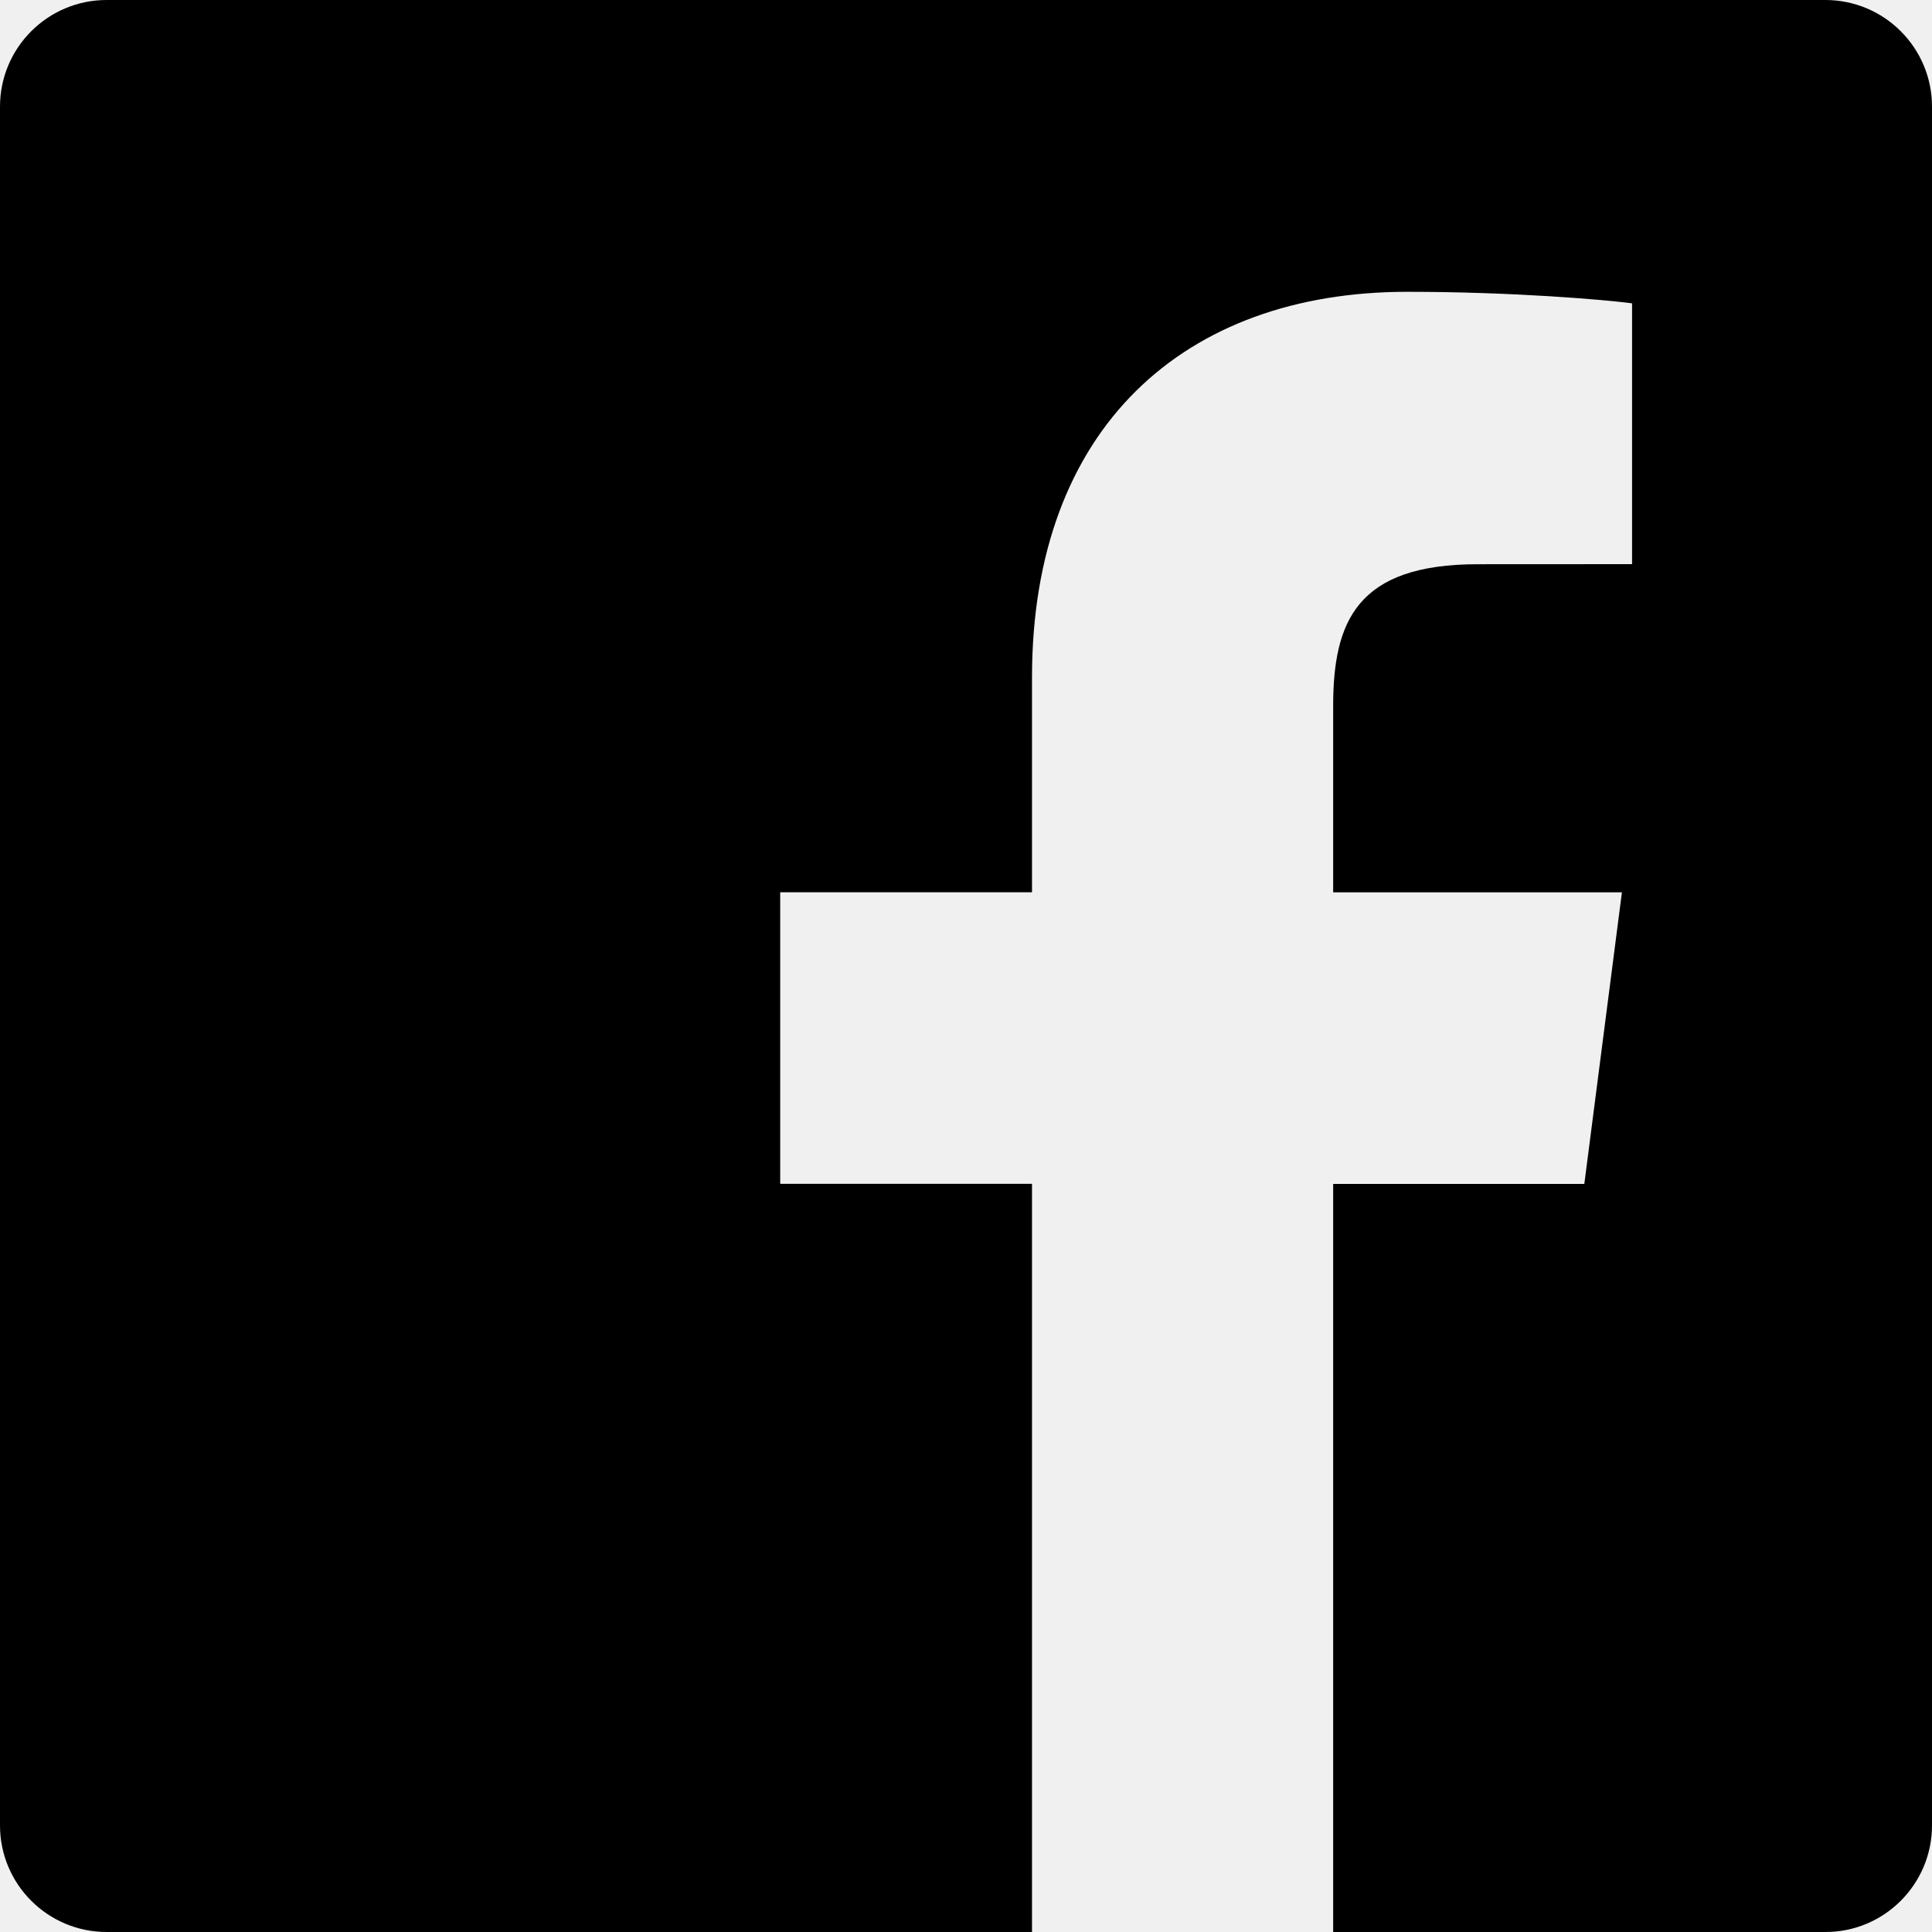
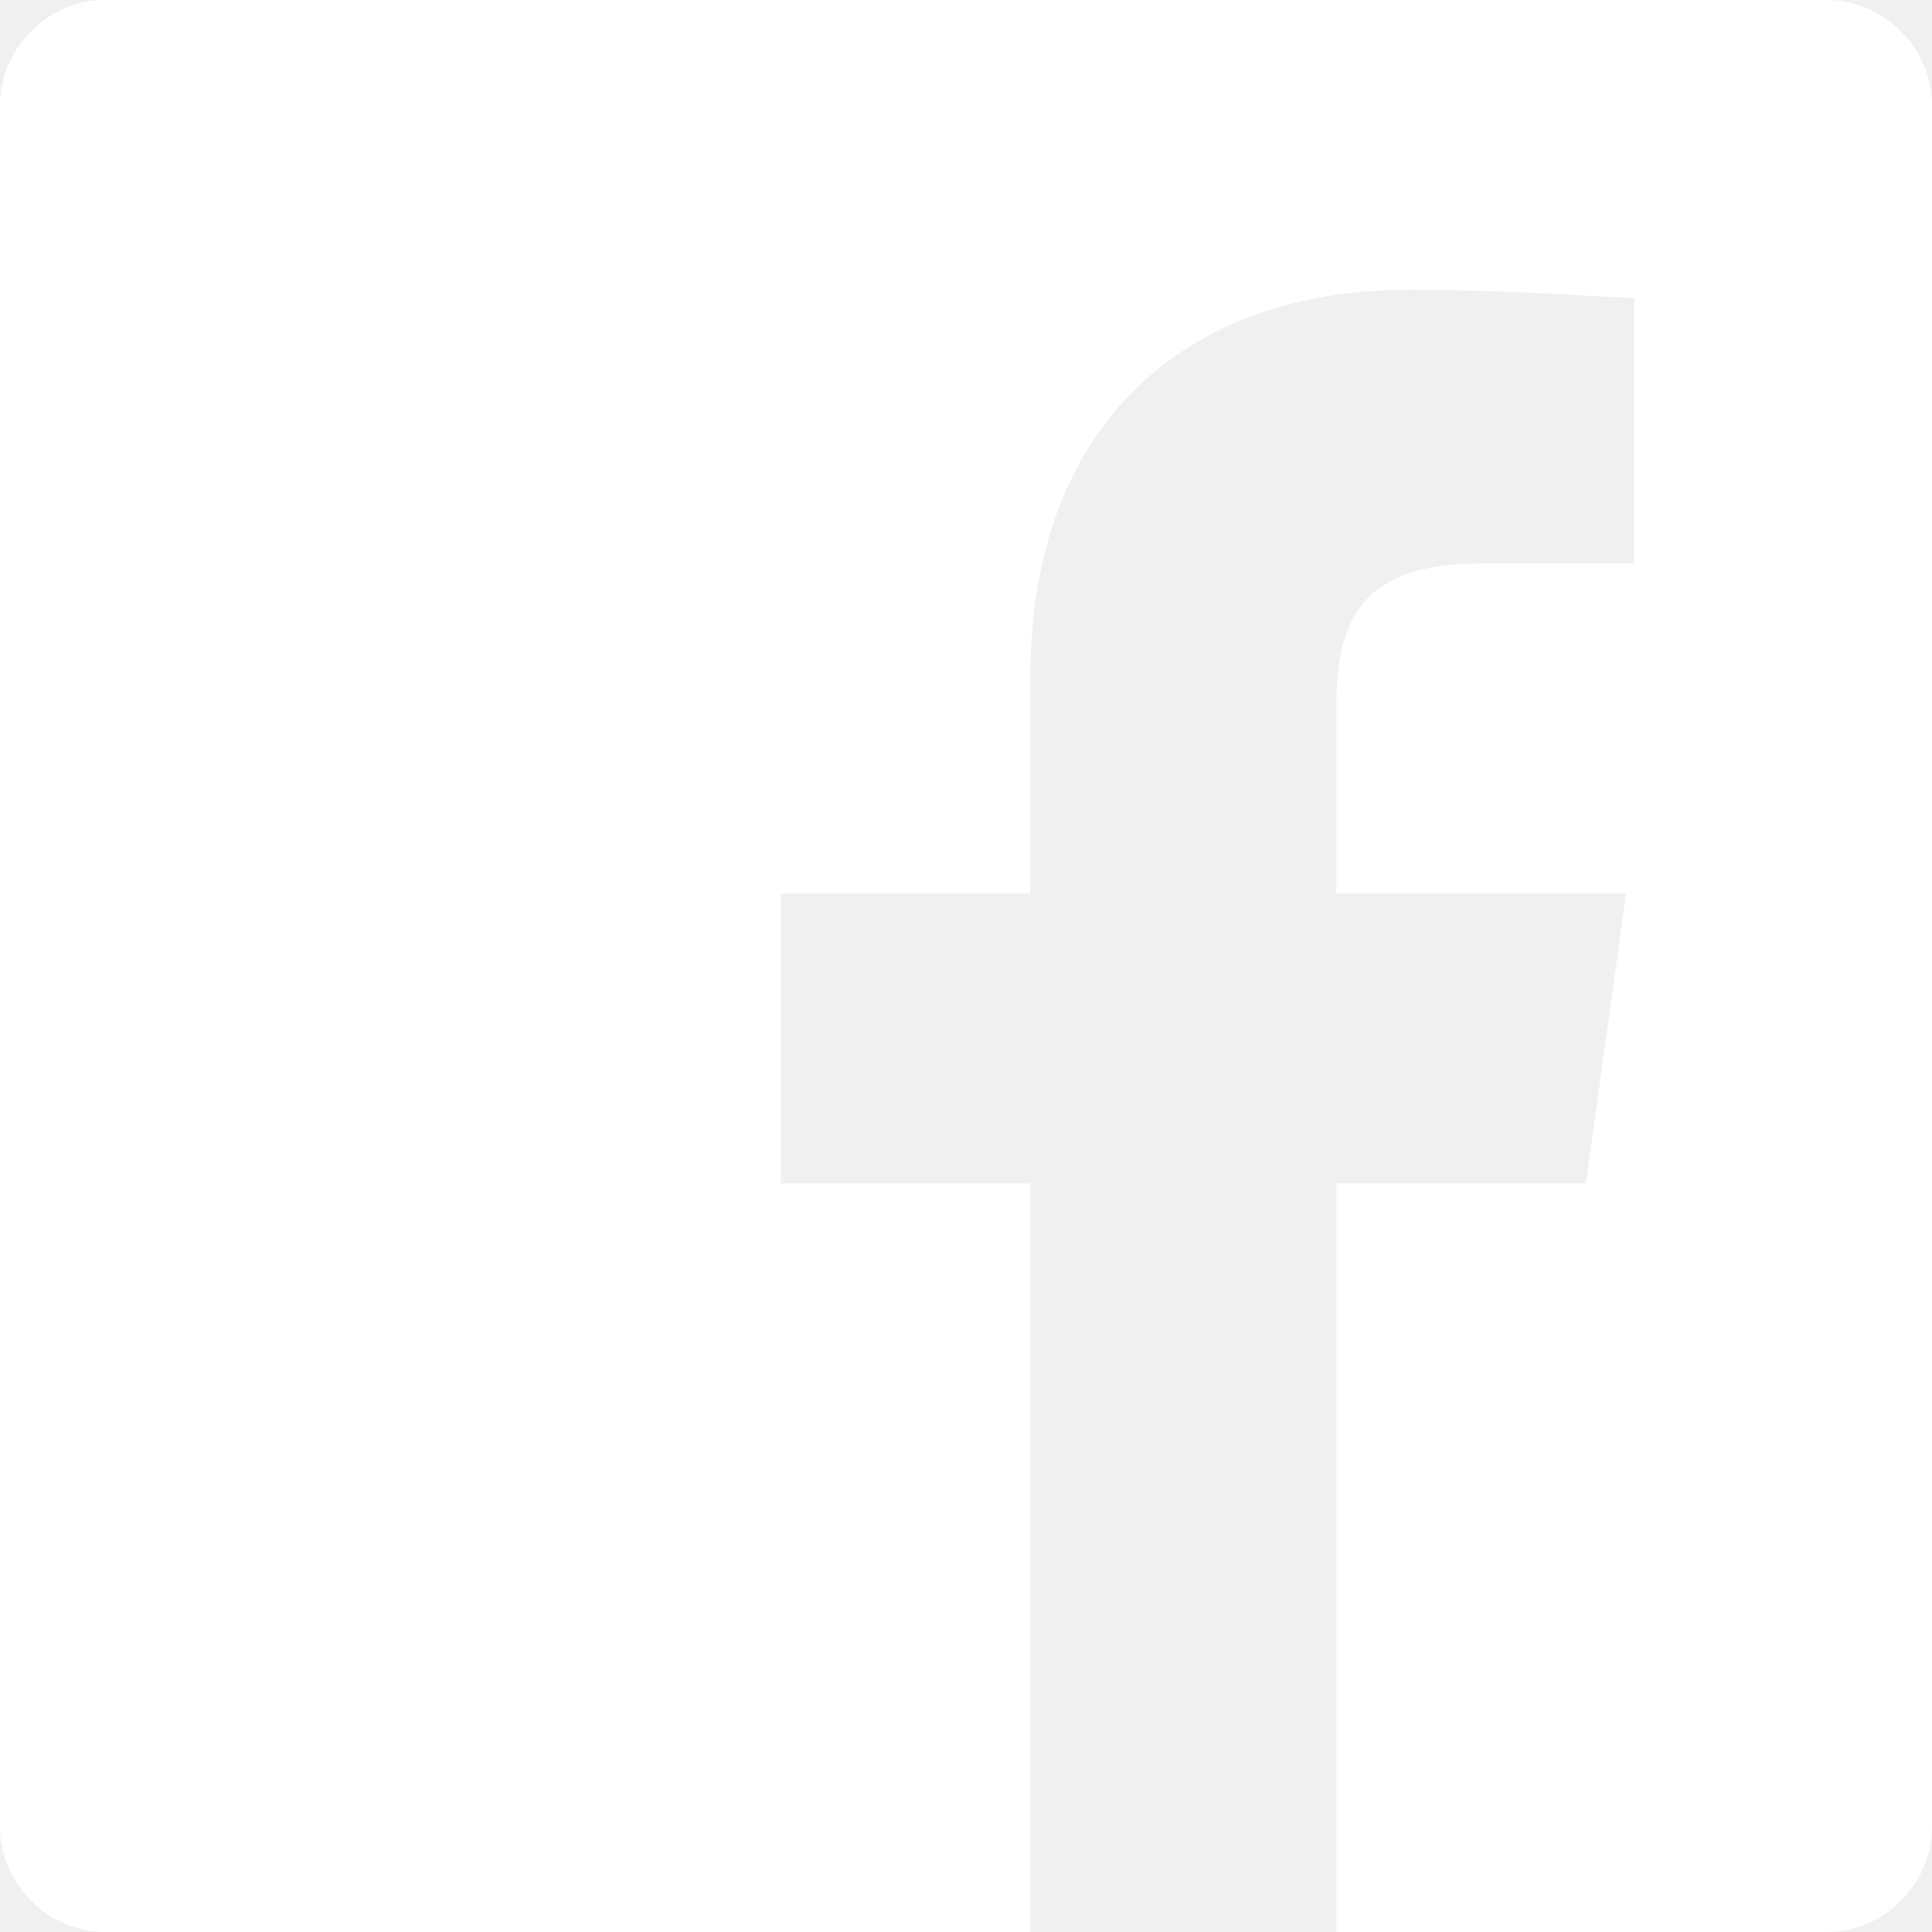
- <svg xmlns="http://www.w3.org/2000/svg" width="24" height="24" viewBox="0 0 24 24">
-   <path d="M22.675 0h-21.35c-.732 0-1.325.593-1.325 1.325v21.351c0 .731.593 1.324 1.325 1.324h11.495v-9.294h-3.128v-3.622h3.128v-2.671c0-3.1 1.893-4.788 4.659-4.788 1.325 0 2.463.099 2.795.143v3.24l-1.918.001c-1.504 0-1.795.715-1.795 1.763v2.313h3.587l-.467 3.622h-3.12v9.293h6.116c.73 0 1.323-.593 1.323-1.325v-21.35c0-.732-.593-1.325-1.325-1.325z" />
+ <svg xmlns="http://www.w3.org/2000/svg" version="1.1" id="Layer_1" x="0px" y="0px" viewBox="0 0 24 24" style="enable-background:new 0 0 24 24;" xml:space="preserve">
+   <style type="text/css">
+ 	.st0{fill:#FFFFFF;}
+ </style>
+   <path class="st0" d="M22.7,0H1.3C0.6,0,0,0.6,0,1.3v21.4C0,23.4,0.6,24,1.3,24h11.5v-9.3H9.7v-3.6h3.1V8.4c0-3.1,1.9-4.8,4.7-4.8  c1.3,0,2.5,0.1,2.8,0.1V7l-1.9,0c-1.5,0-1.8,0.7-1.8,1.8v2.3h3.6l-0.5,3.6h-3.1V24h6.1c0.7,0,1.3-0.6,1.3-1.3V1.3  C24,0.6,23.4,0,22.7,0z" />
</svg>
